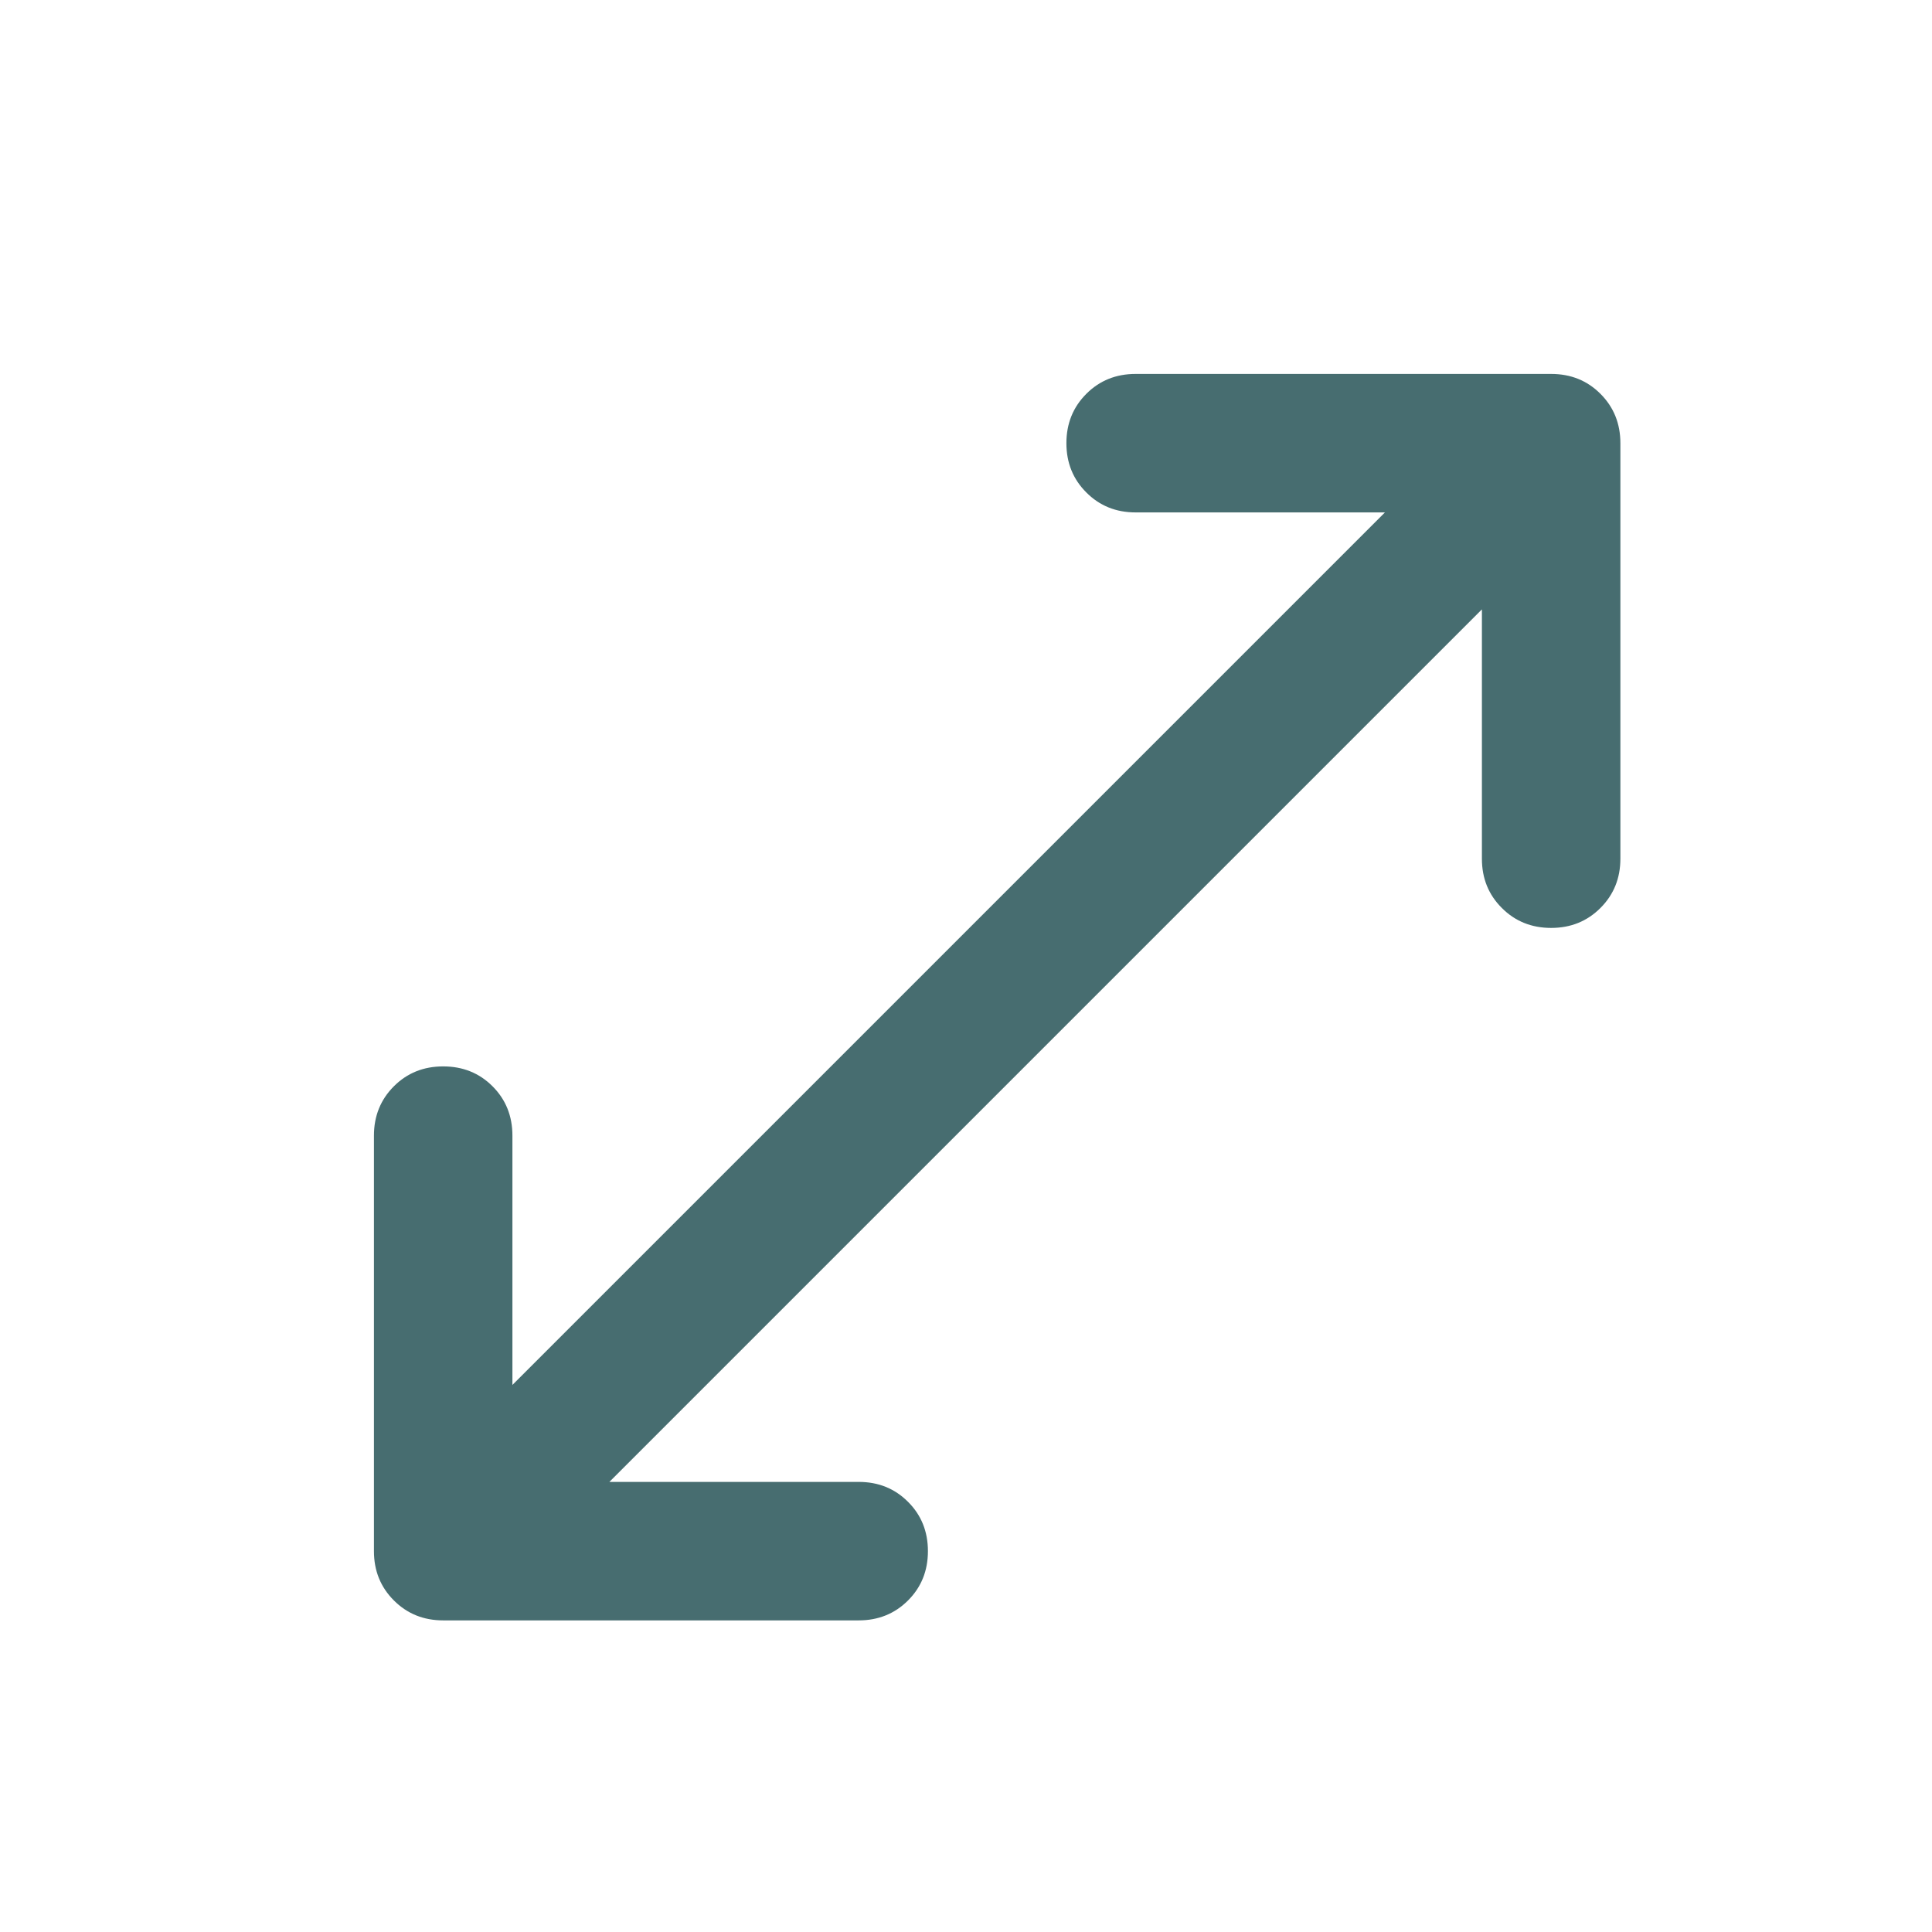
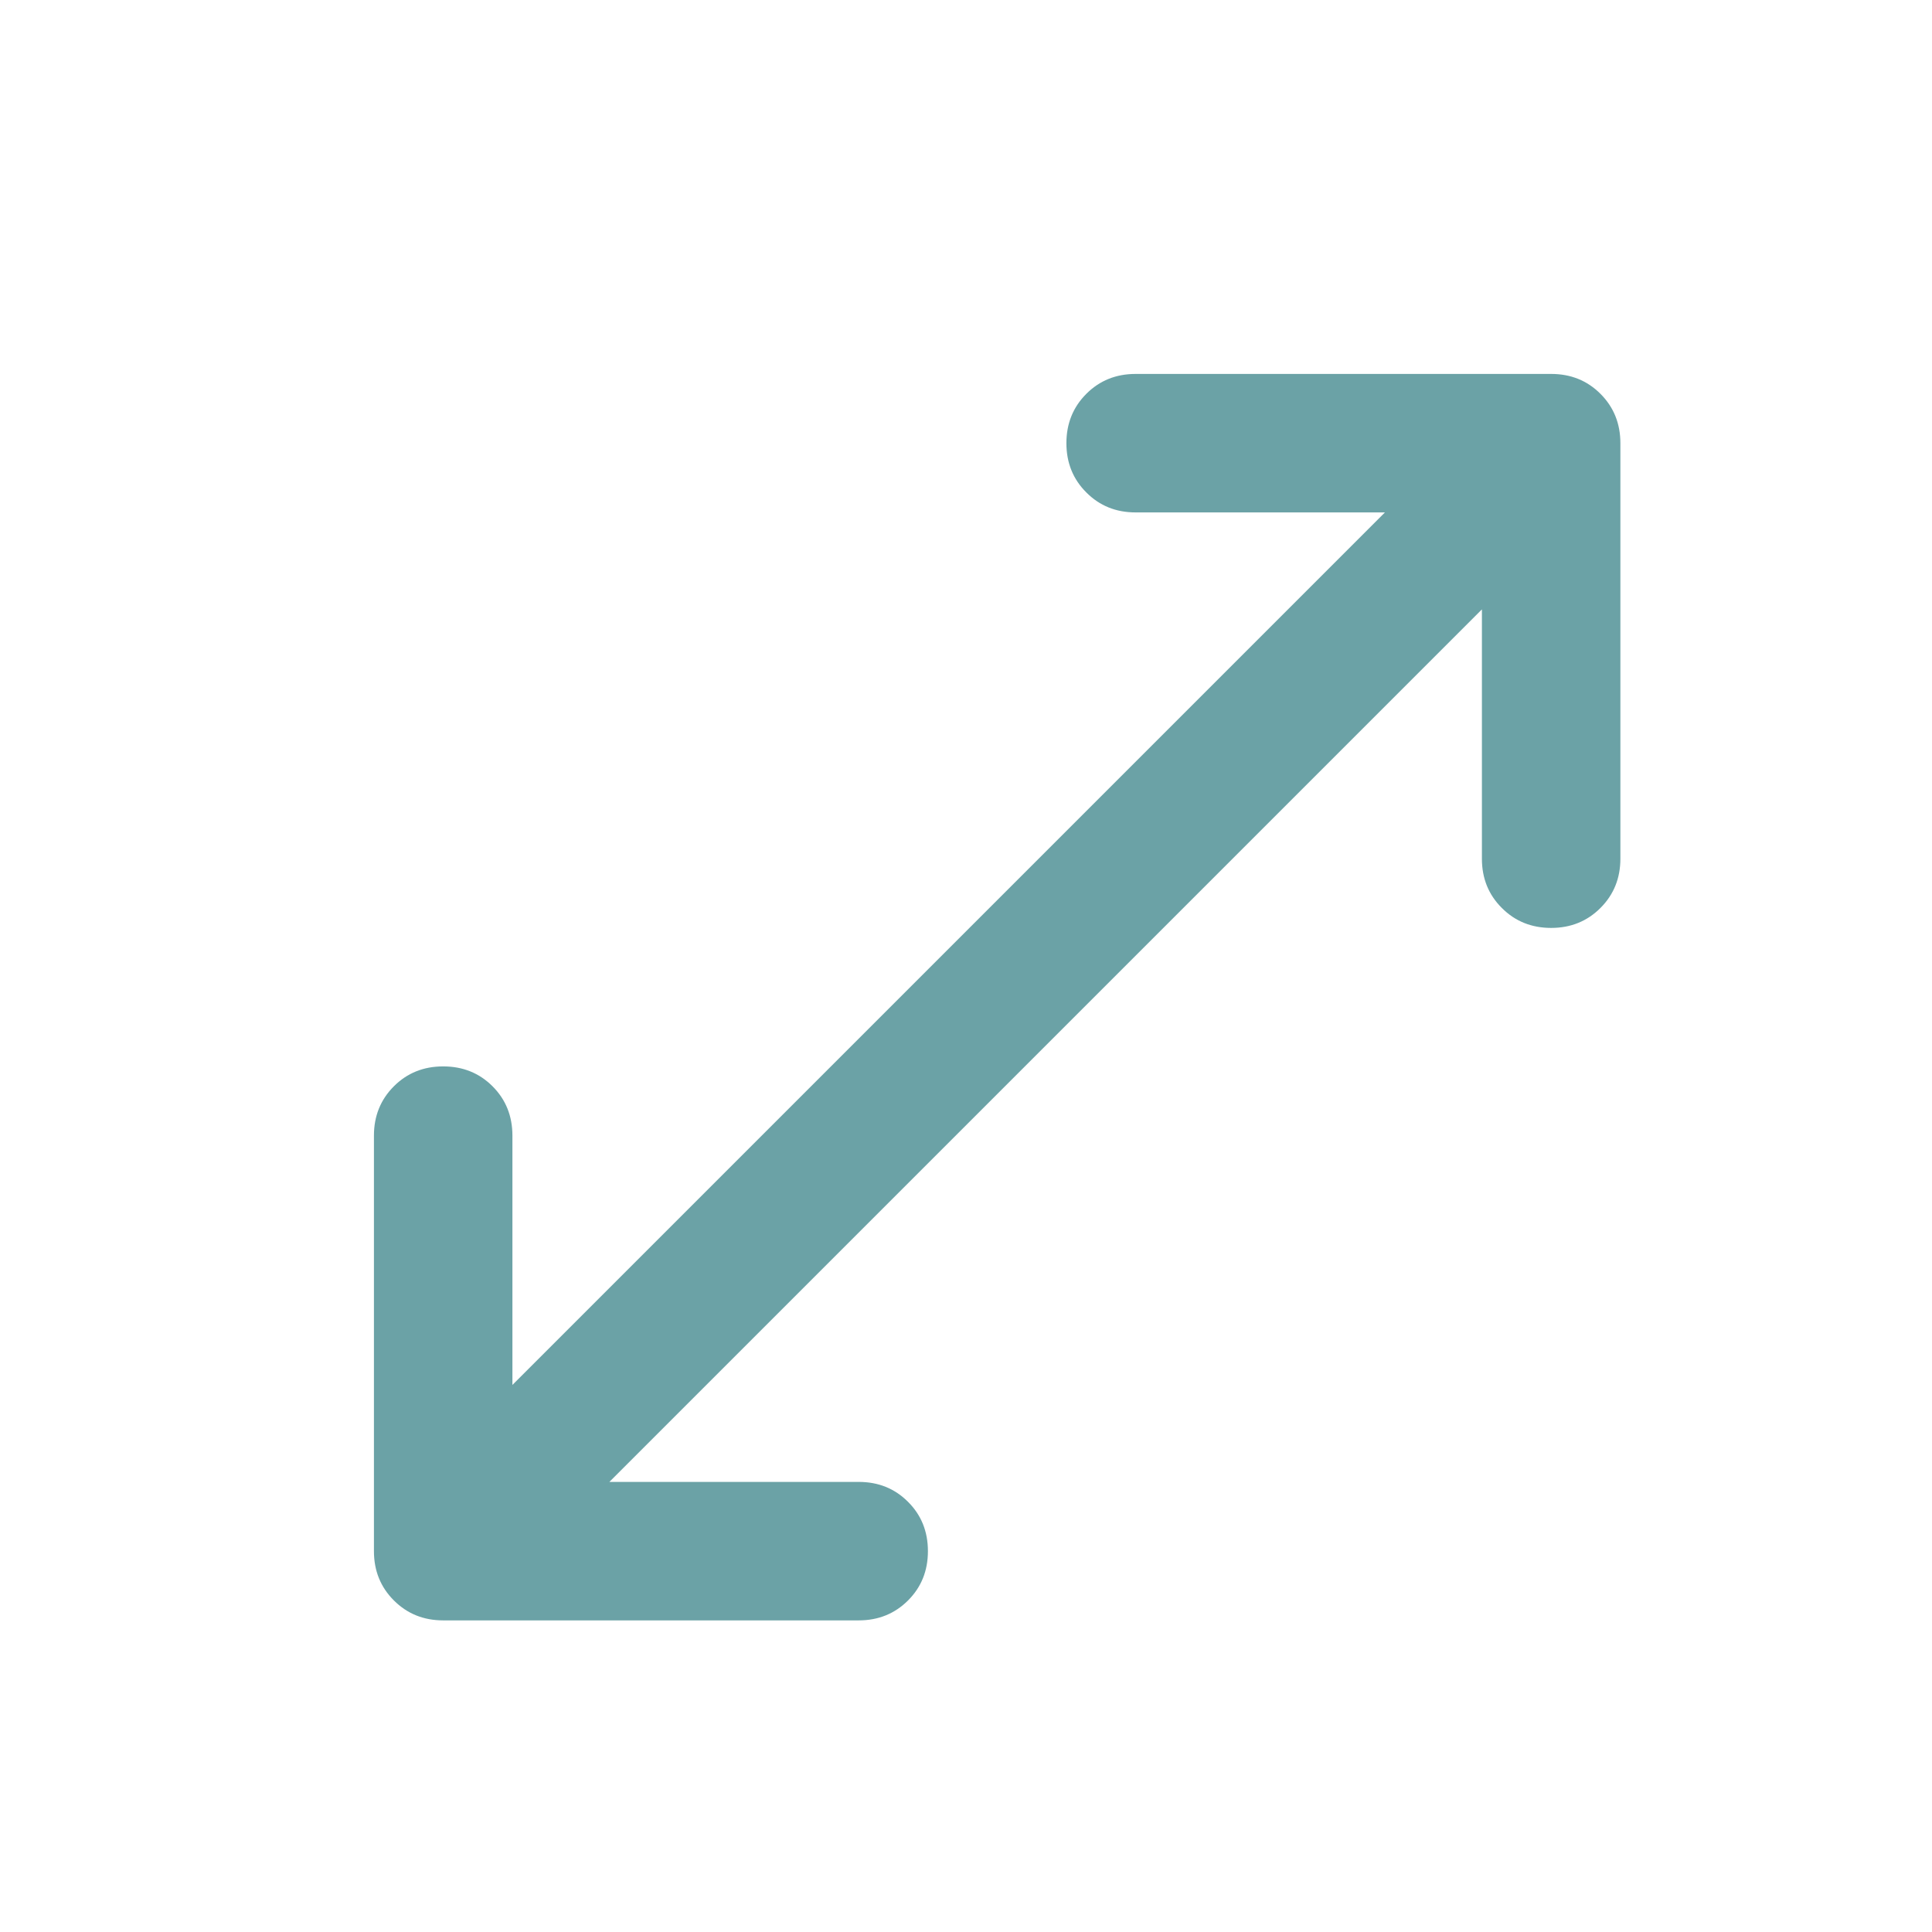
<svg xmlns="http://www.w3.org/2000/svg" width="31" height="31" viewBox="0 0 31 31" fill="none">
-   <path d="M7.111 26C6.796 26 6.533 25.893 6.32 25.68C6.107 25.467 6 25.204 6 24.889V18.222C6 17.907 6.107 17.643 6.32 17.43C6.533 17.217 6.796 17.111 7.111 17.111C7.426 17.111 7.69 17.217 7.903 17.43C8.116 17.643 8.222 17.907 8.222 18.222V22.222L22.222 8.222H18.222C17.907 8.222 17.644 8.116 17.431 7.902C17.218 7.69 17.111 7.426 17.111 7.111C17.111 6.796 17.218 6.532 17.431 6.319C17.644 6.106 17.907 6 18.222 6H24.889C25.204 6 25.467 6.106 25.68 6.319C25.893 6.532 26 6.796 26 7.111V13.778C26 14.093 25.893 14.356 25.68 14.569C25.467 14.782 25.204 14.889 24.889 14.889C24.574 14.889 24.31 14.782 24.098 14.569C23.884 14.356 23.778 14.093 23.778 13.778V9.778L9.778 23.778H13.778C14.093 23.778 14.357 23.884 14.57 24.098C14.783 24.31 14.889 24.574 14.889 24.889C14.889 25.204 14.783 25.467 14.57 25.68C14.357 25.893 14.093 26 13.778 26H7.111Z" fill="#476D70" />
+   <path d="M7.111 26C6.796 26 6.533 25.893 6.32 25.68C6.107 25.467 6 25.204 6 24.889V18.222C6 17.907 6.107 17.643 6.32 17.43C6.533 17.217 6.796 17.111 7.111 17.111C7.426 17.111 7.69 17.217 7.903 17.43C8.116 17.643 8.222 17.907 8.222 18.222V22.222L22.222 8.222H18.222C17.907 8.222 17.644 8.116 17.431 7.902C17.218 7.69 17.111 7.426 17.111 7.111C17.111 6.796 17.218 6.532 17.431 6.319C17.644 6.106 17.907 6 18.222 6H24.889C25.204 6 25.467 6.106 25.68 6.319C25.893 6.532 26 6.796 26 7.111V13.778C26 14.093 25.893 14.356 25.68 14.569C25.467 14.782 25.204 14.889 24.889 14.889C24.574 14.889 24.31 14.782 24.098 14.569C23.884 14.356 23.778 14.093 23.778 13.778V9.778L9.778 23.778H13.778C14.093 23.778 14.357 23.884 14.57 24.098C14.783 24.31 14.889 24.574 14.889 24.889C14.889 25.204 14.783 25.467 14.57 25.68C14.357 25.893 14.093 26 13.778 26H7.111Z" fill="#6BA2A6" />
</svg>
